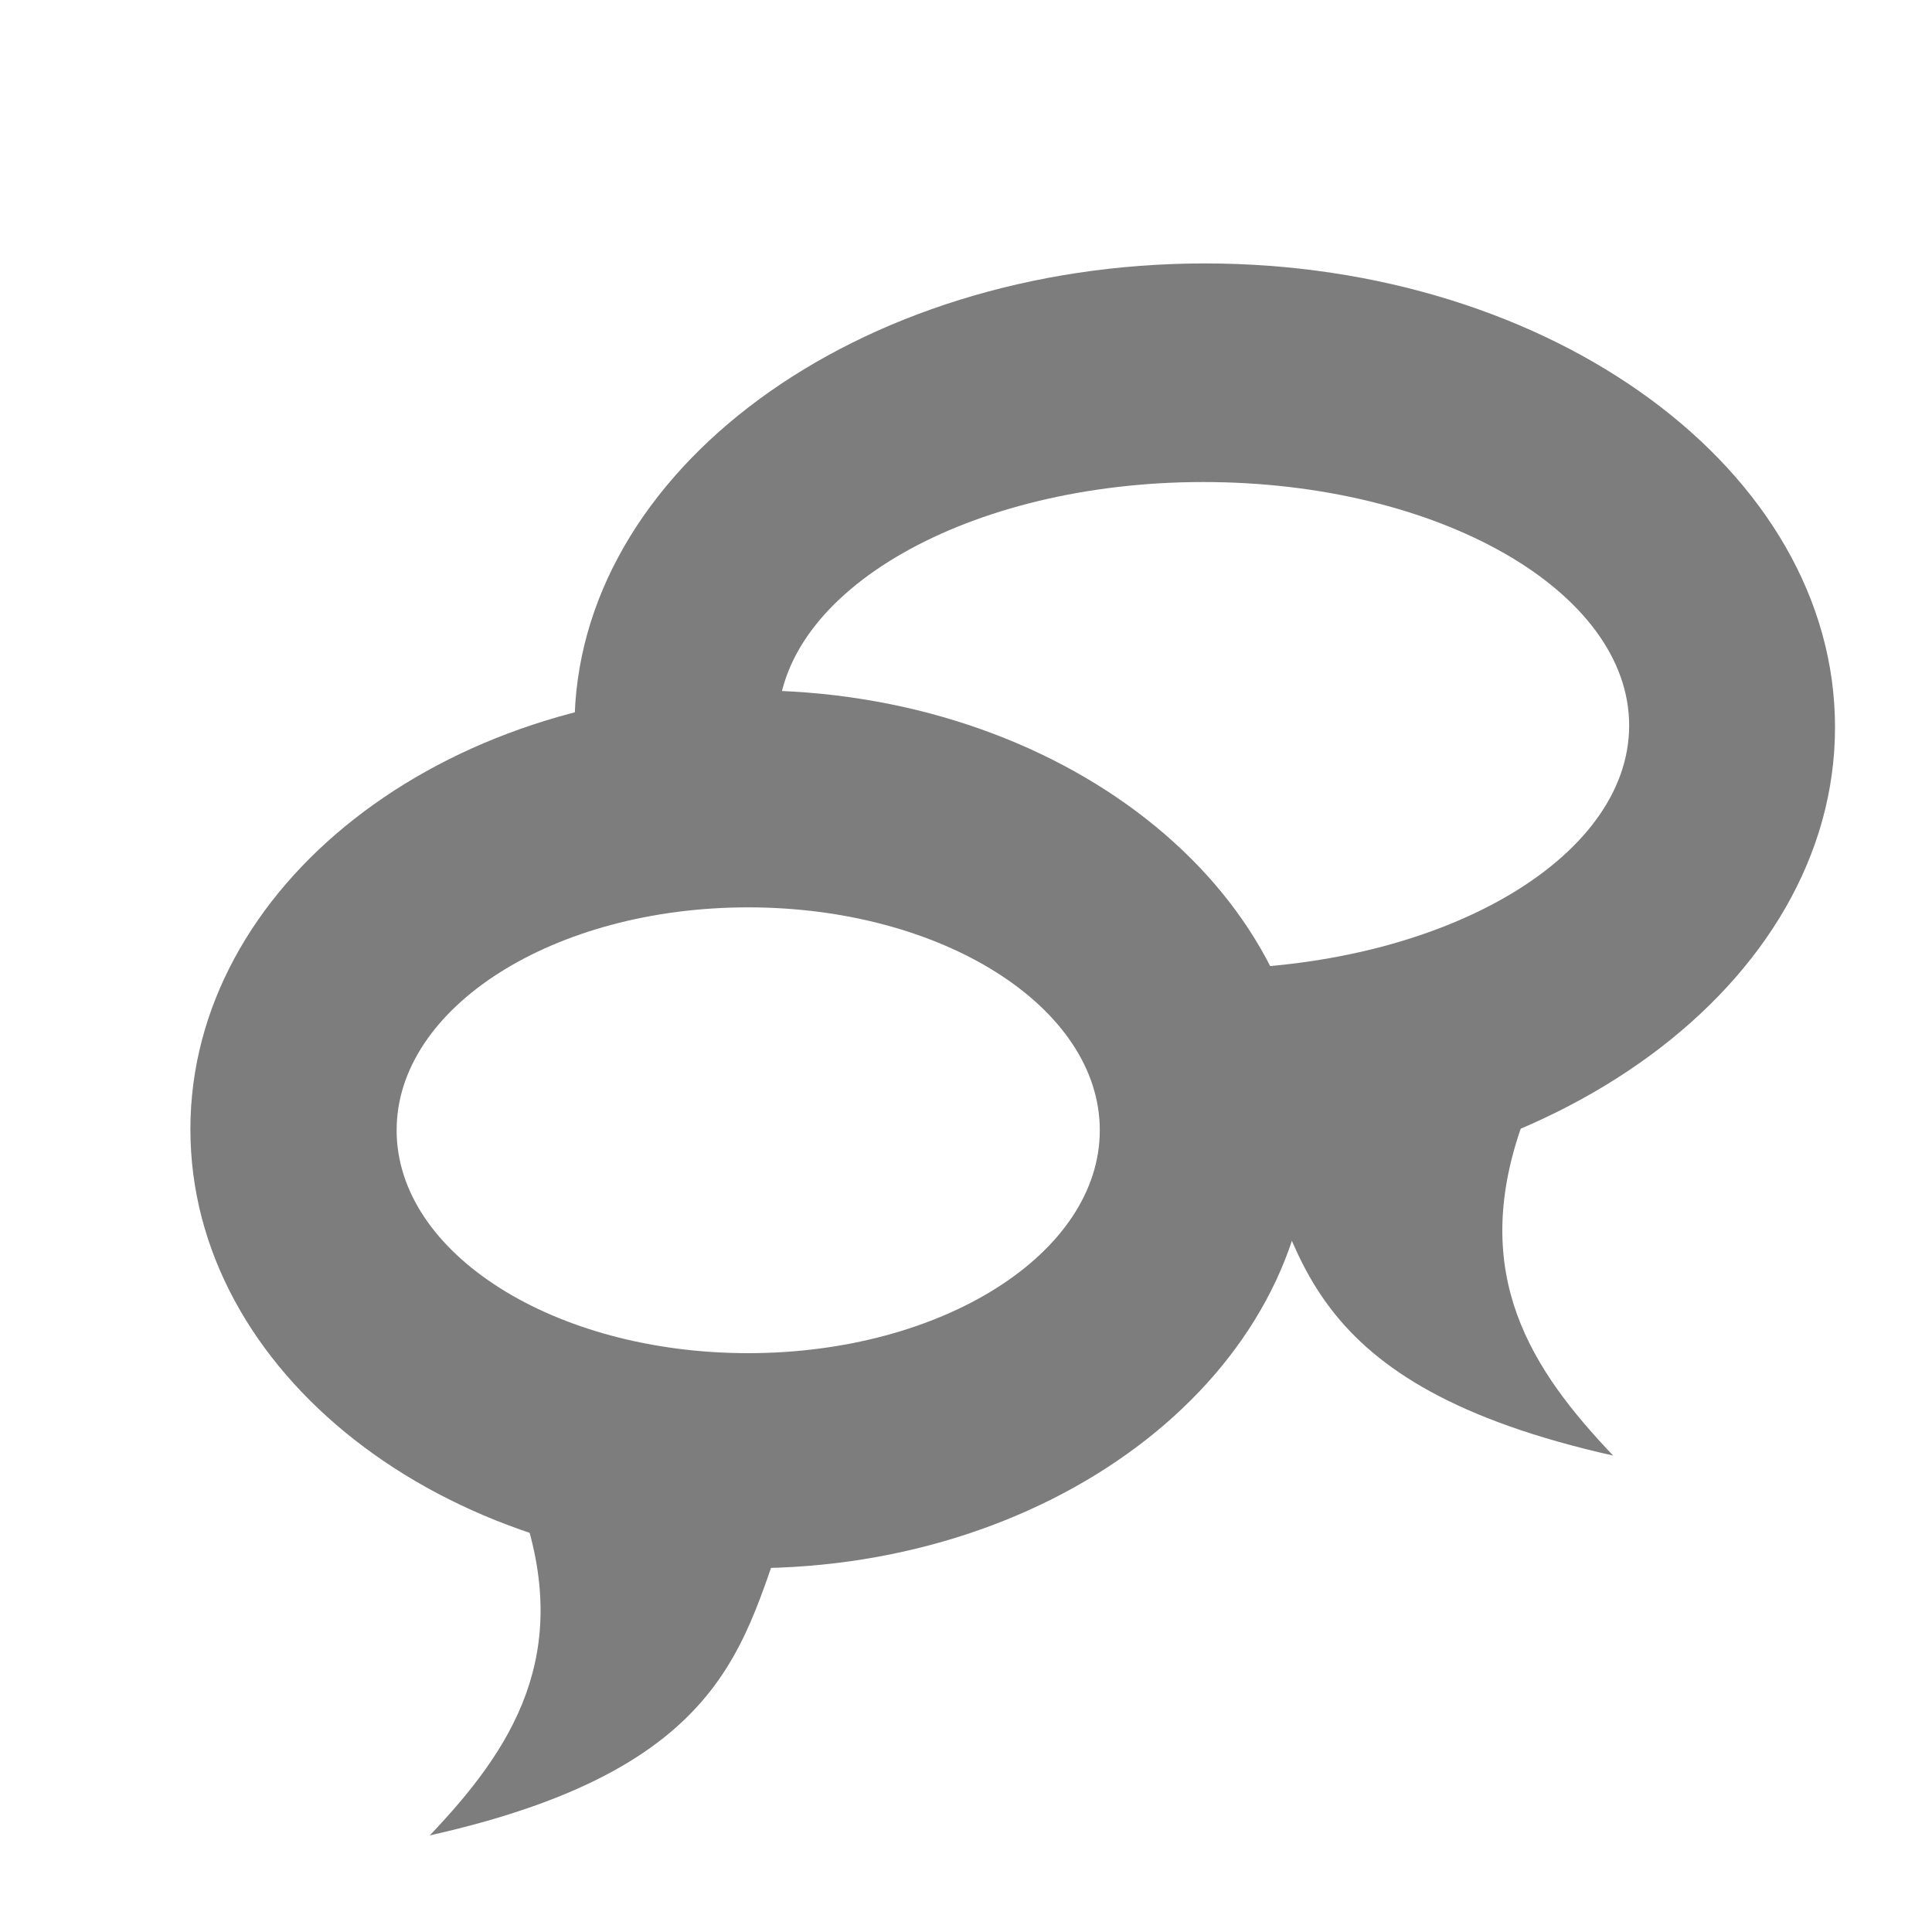
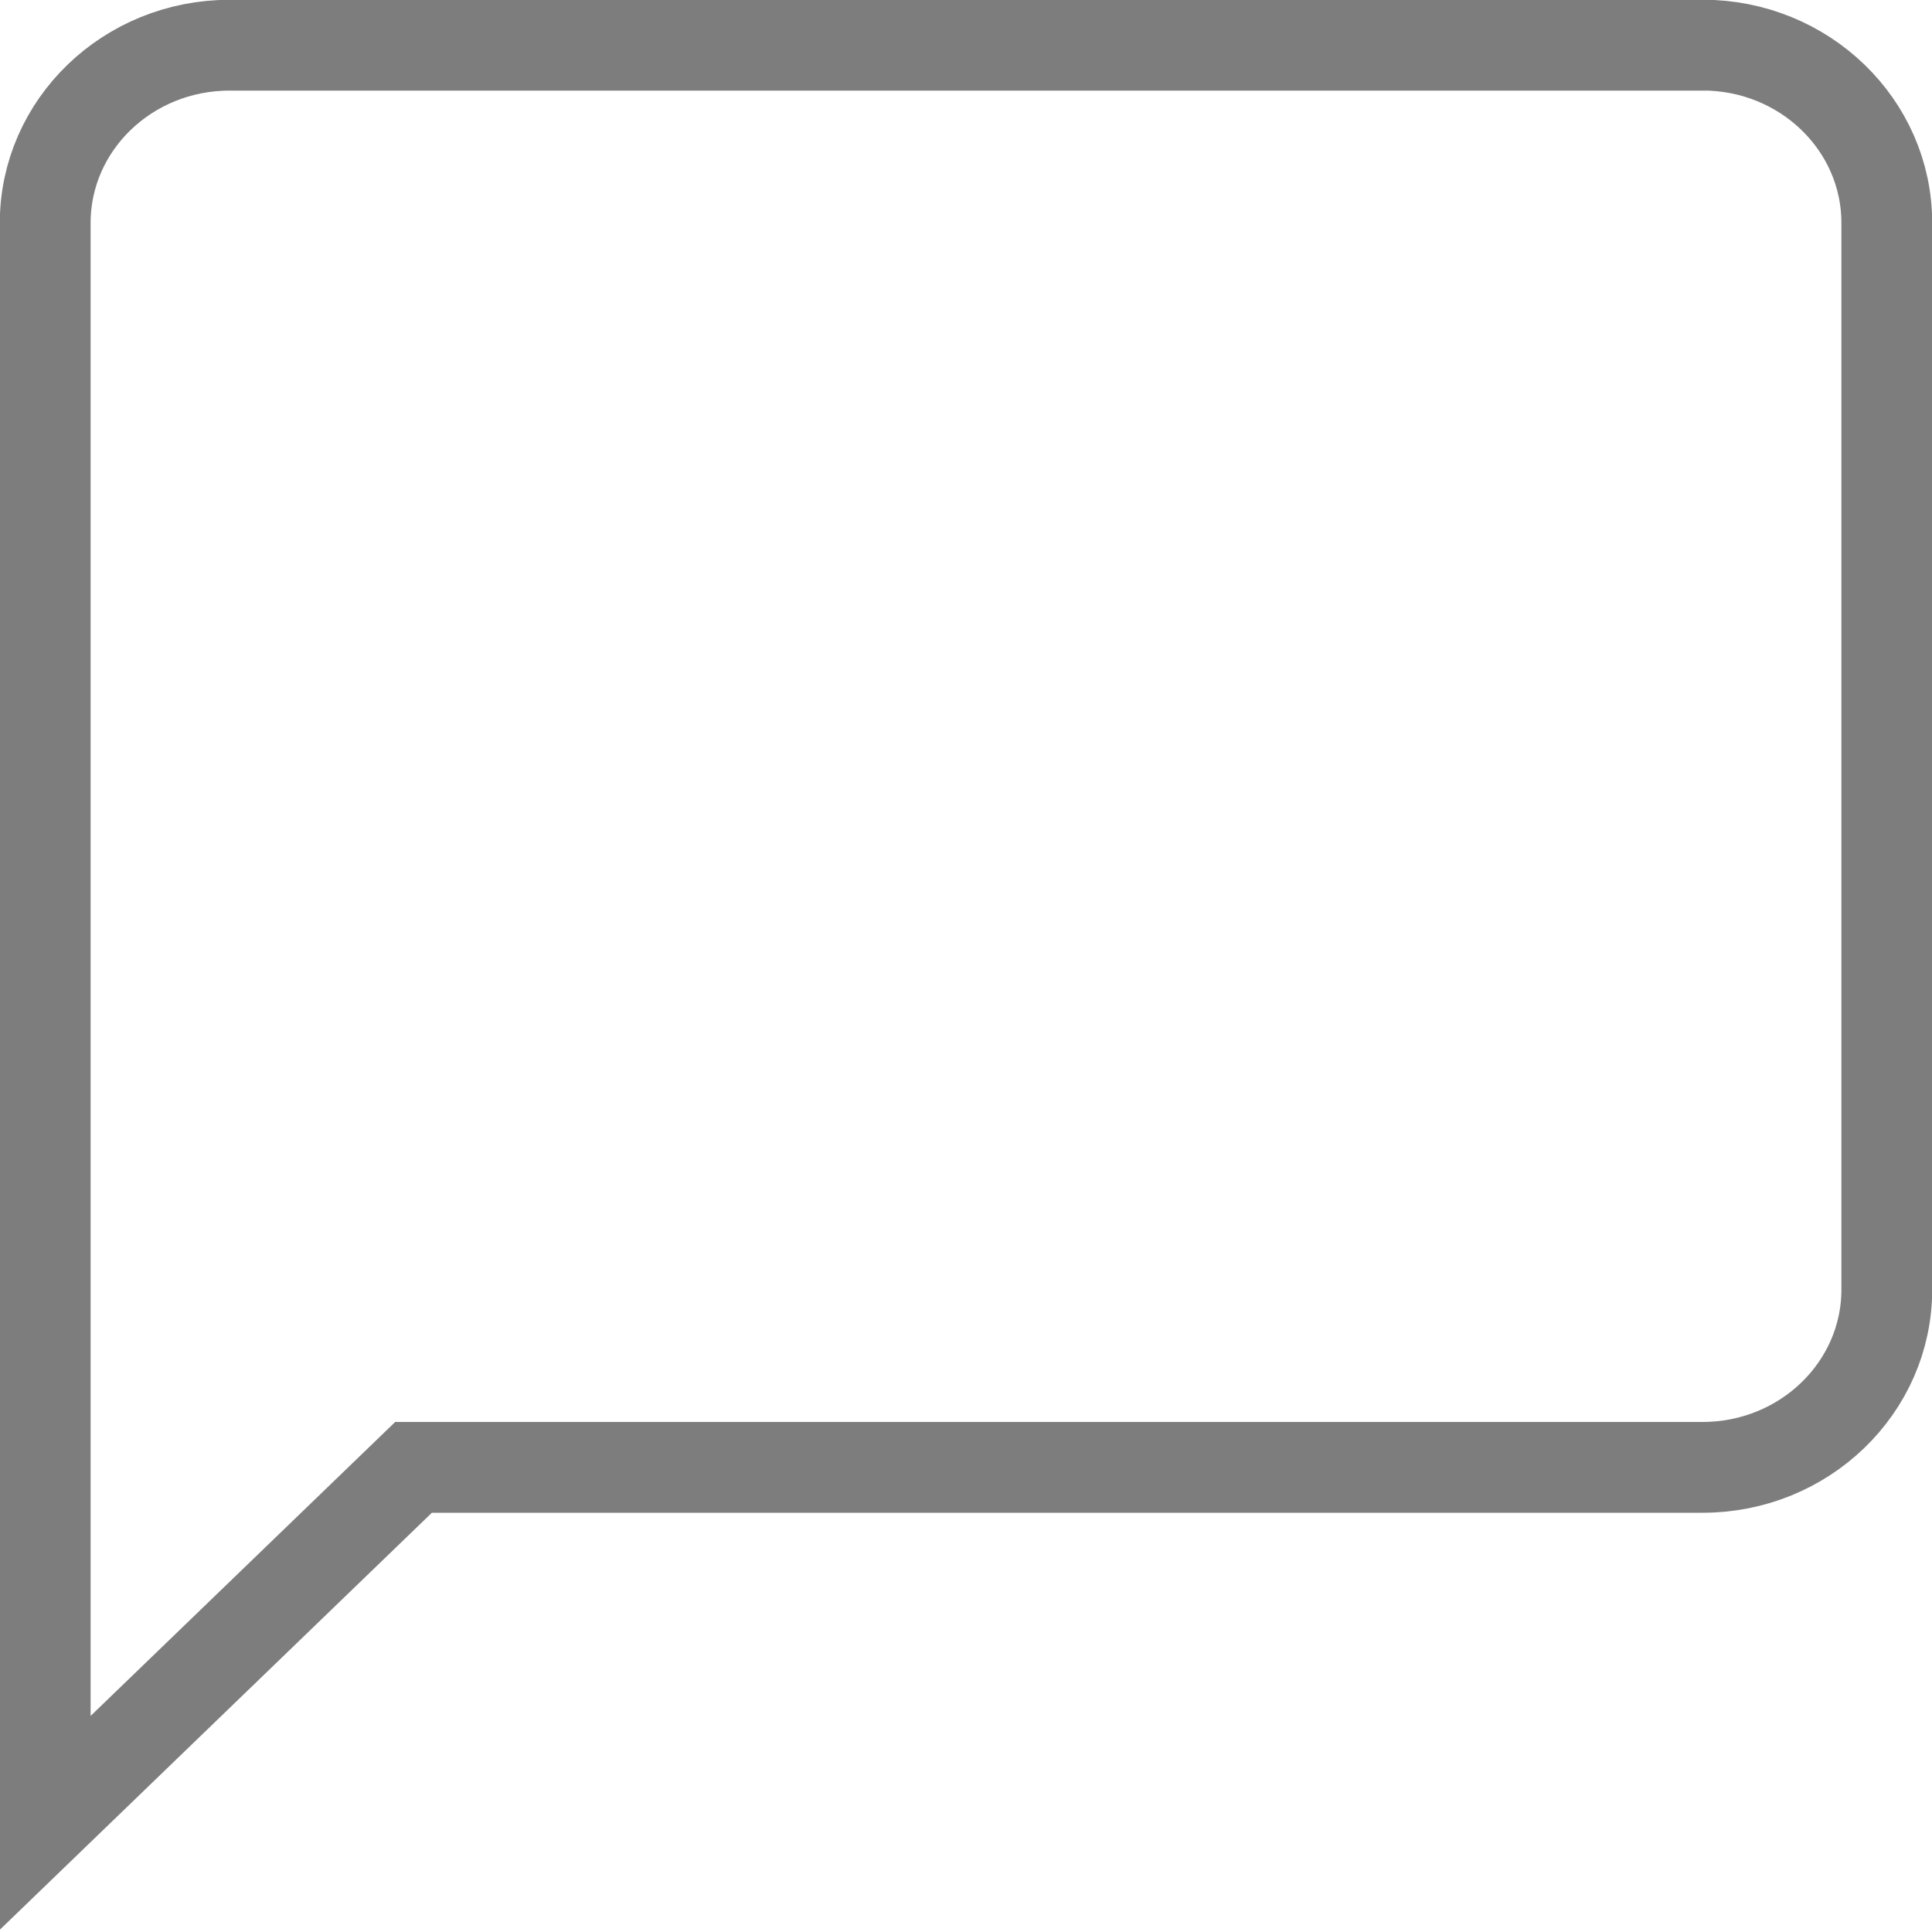
<svg xmlns="http://www.w3.org/2000/svg" width="20" height="20">
-   <g opacity=".51">
-     <path d="M5.391 15.575c.553 1.556-.098 2.537-.942 3.425 3.262-.731 3.243-2.134 3.77-3.425zm10.366-3.933c-.553 1.557.098 2.538.942 3.426-3.262-.732-3.242-2.134-3.769-3.426z" />
-     <path d="M7.768 7.146c-3.202 0-5.798 2.035-5.797 4.545 0 2.51 2.596 4.544 5.797 4.543 3.2 0 5.794-2.034 5.795-4.543 0-2.51-2.595-4.544-5.795-4.545zm-.022 2.247c2.01 0 3.64 1.034 3.639 2.308-.001 1.274-1.63 2.306-3.639 2.307-2.01 0-3.64-1.033-3.64-2.307-.001-1.275 1.629-2.309 3.64-2.308z" />
-     <path d="M12.473 2.727c-3.604 0-6.525 2.149-6.526 4.8l2.104-.017c.001-1.392 1.974-2.52 4.406-2.52 2.433 0 4.407 1.128 4.408 2.52 0 1.393-1.973 2.522-4.408 2.521l.016 2.3c3.603-.001 6.524-2.152 6.523-4.804 0-2.65-2.92-4.8-6.523-4.8z" />
-   </g>
+   <path fill="none" stroke="#000" stroke-width=".94" d="M17.625.468H2.375c-1.053 0-1.907.824-1.907 1.84V18.87l3.813-3.68h13.344c1.053 0 1.907-.825 1.907-1.84V2.307c0-1.016-.854-1.84-1.907-1.84z" opacity=".51" />
</svg>
